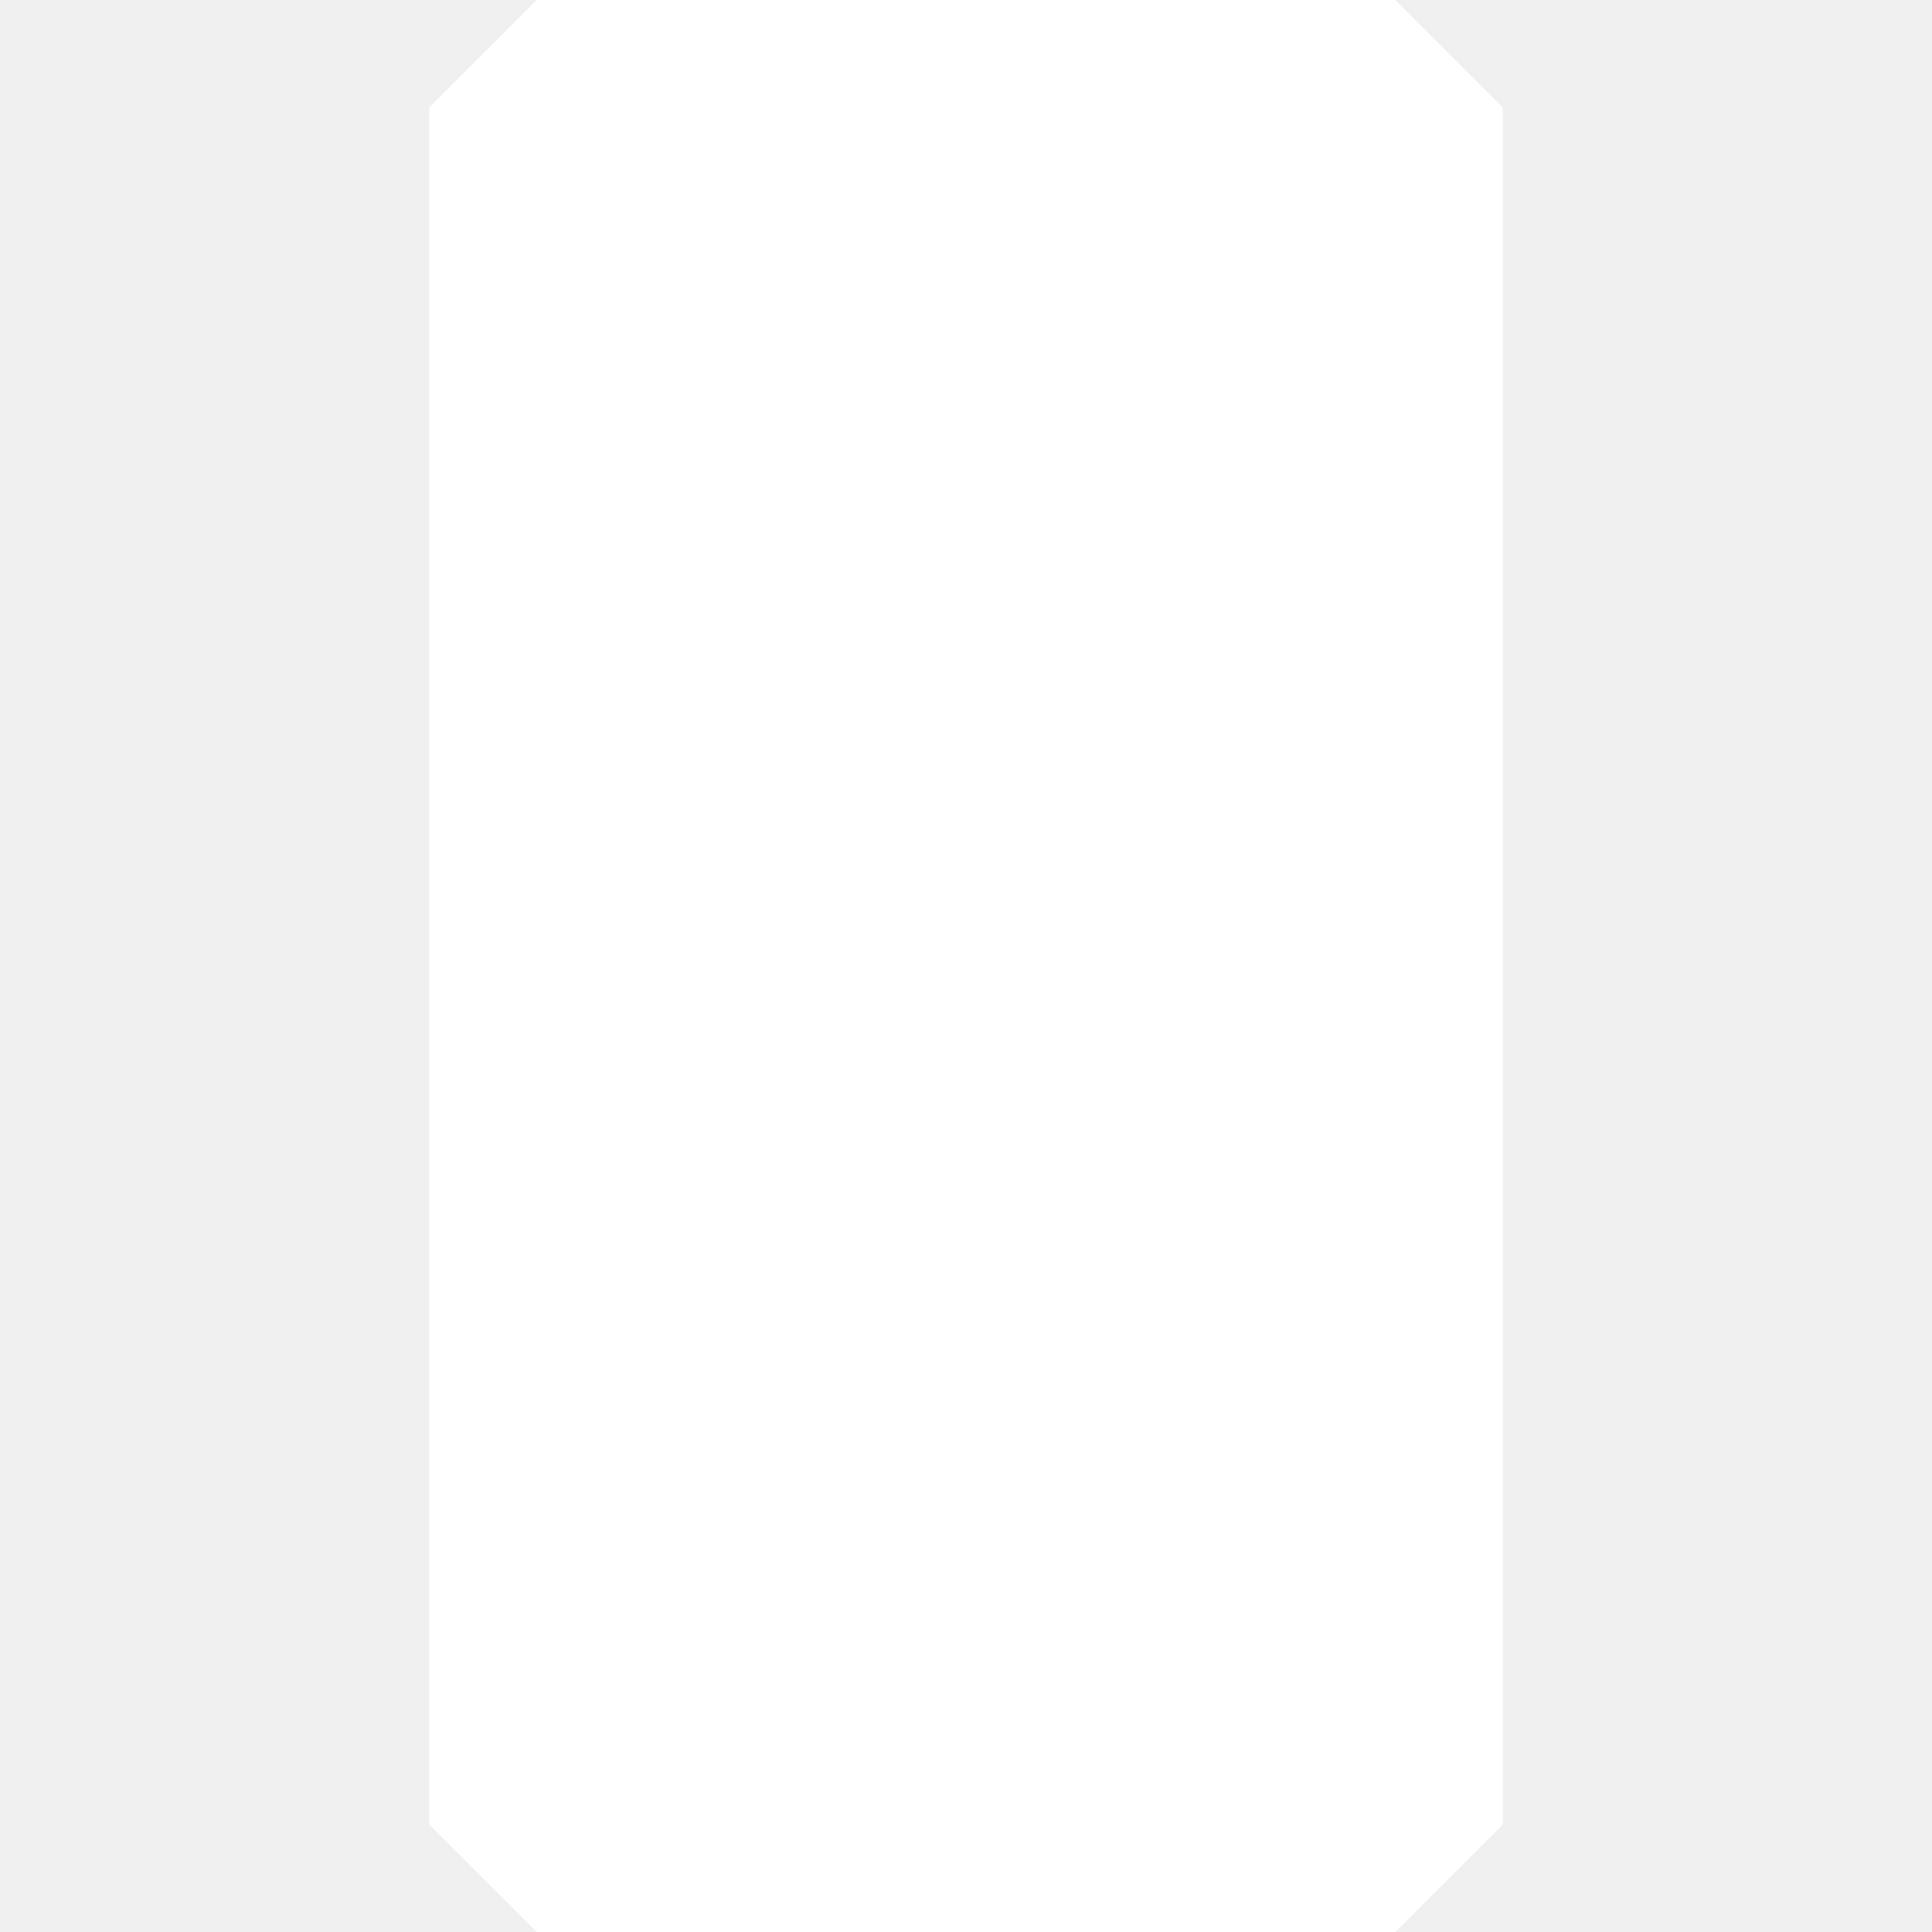
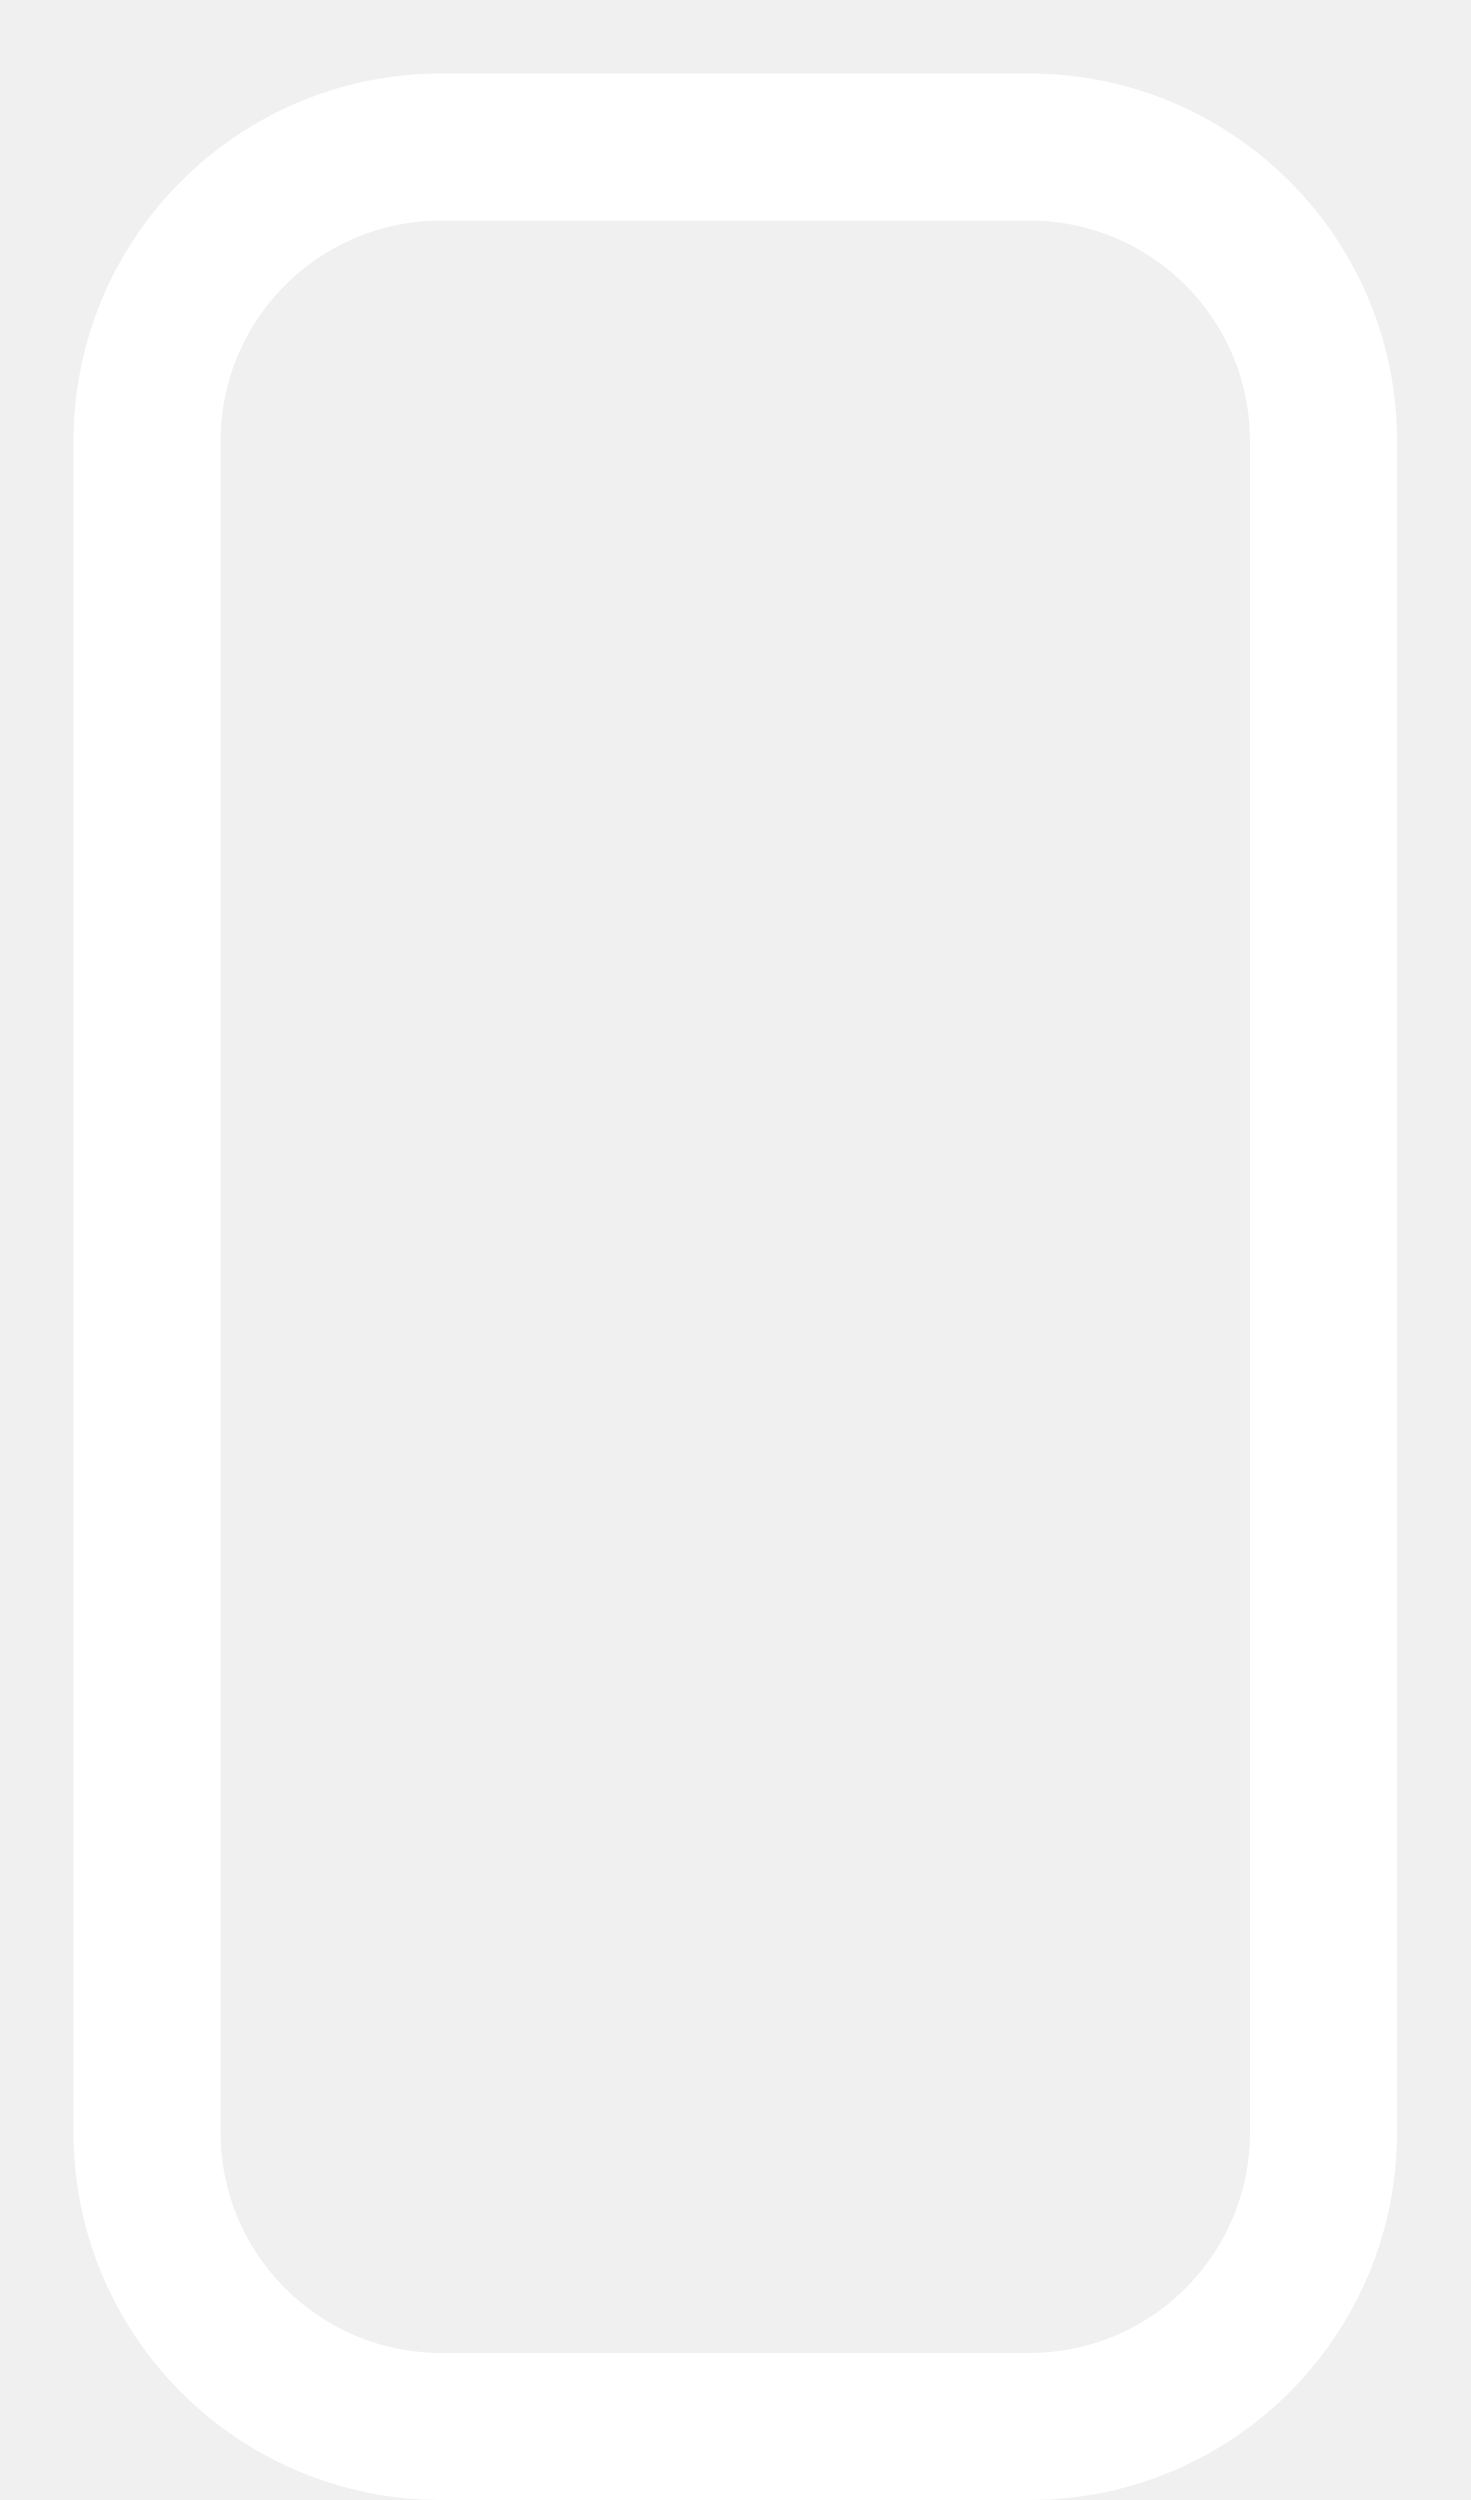
- <svg xmlns="http://www.w3.org/2000/svg" style="isolation:isolate" viewBox="383 33 18 18" width="18pt" height="18pt">
-   <g>
-     <rect x="383" y="33" width="18" height="18" transform="matrix(1,0,0,1,0,0)" fill="none" />
-     <path d=" M 388 33 L 387 34 L 387 50 L 388 51 L 396 51 L 397 50 L 397 34 L 396 33 L 388 33 Z " fill="rgb(255,255,255)" />
-   </g>
+ <svg xmlns="http://www.w3.org/2000/svg" width="10" height="17" viewBox="0 0 10 17" fill="none">
+   <path d="M7 1H3C1.895 1 1 1.895 1 3V14.5C1 15.605 1.895 16.5 3 16.5H7C8.105 16.5 9 15.605 9 14.5V3C9 1.895 8.105 1 7 1Z" stroke="white" fill="none" />
</svg>
